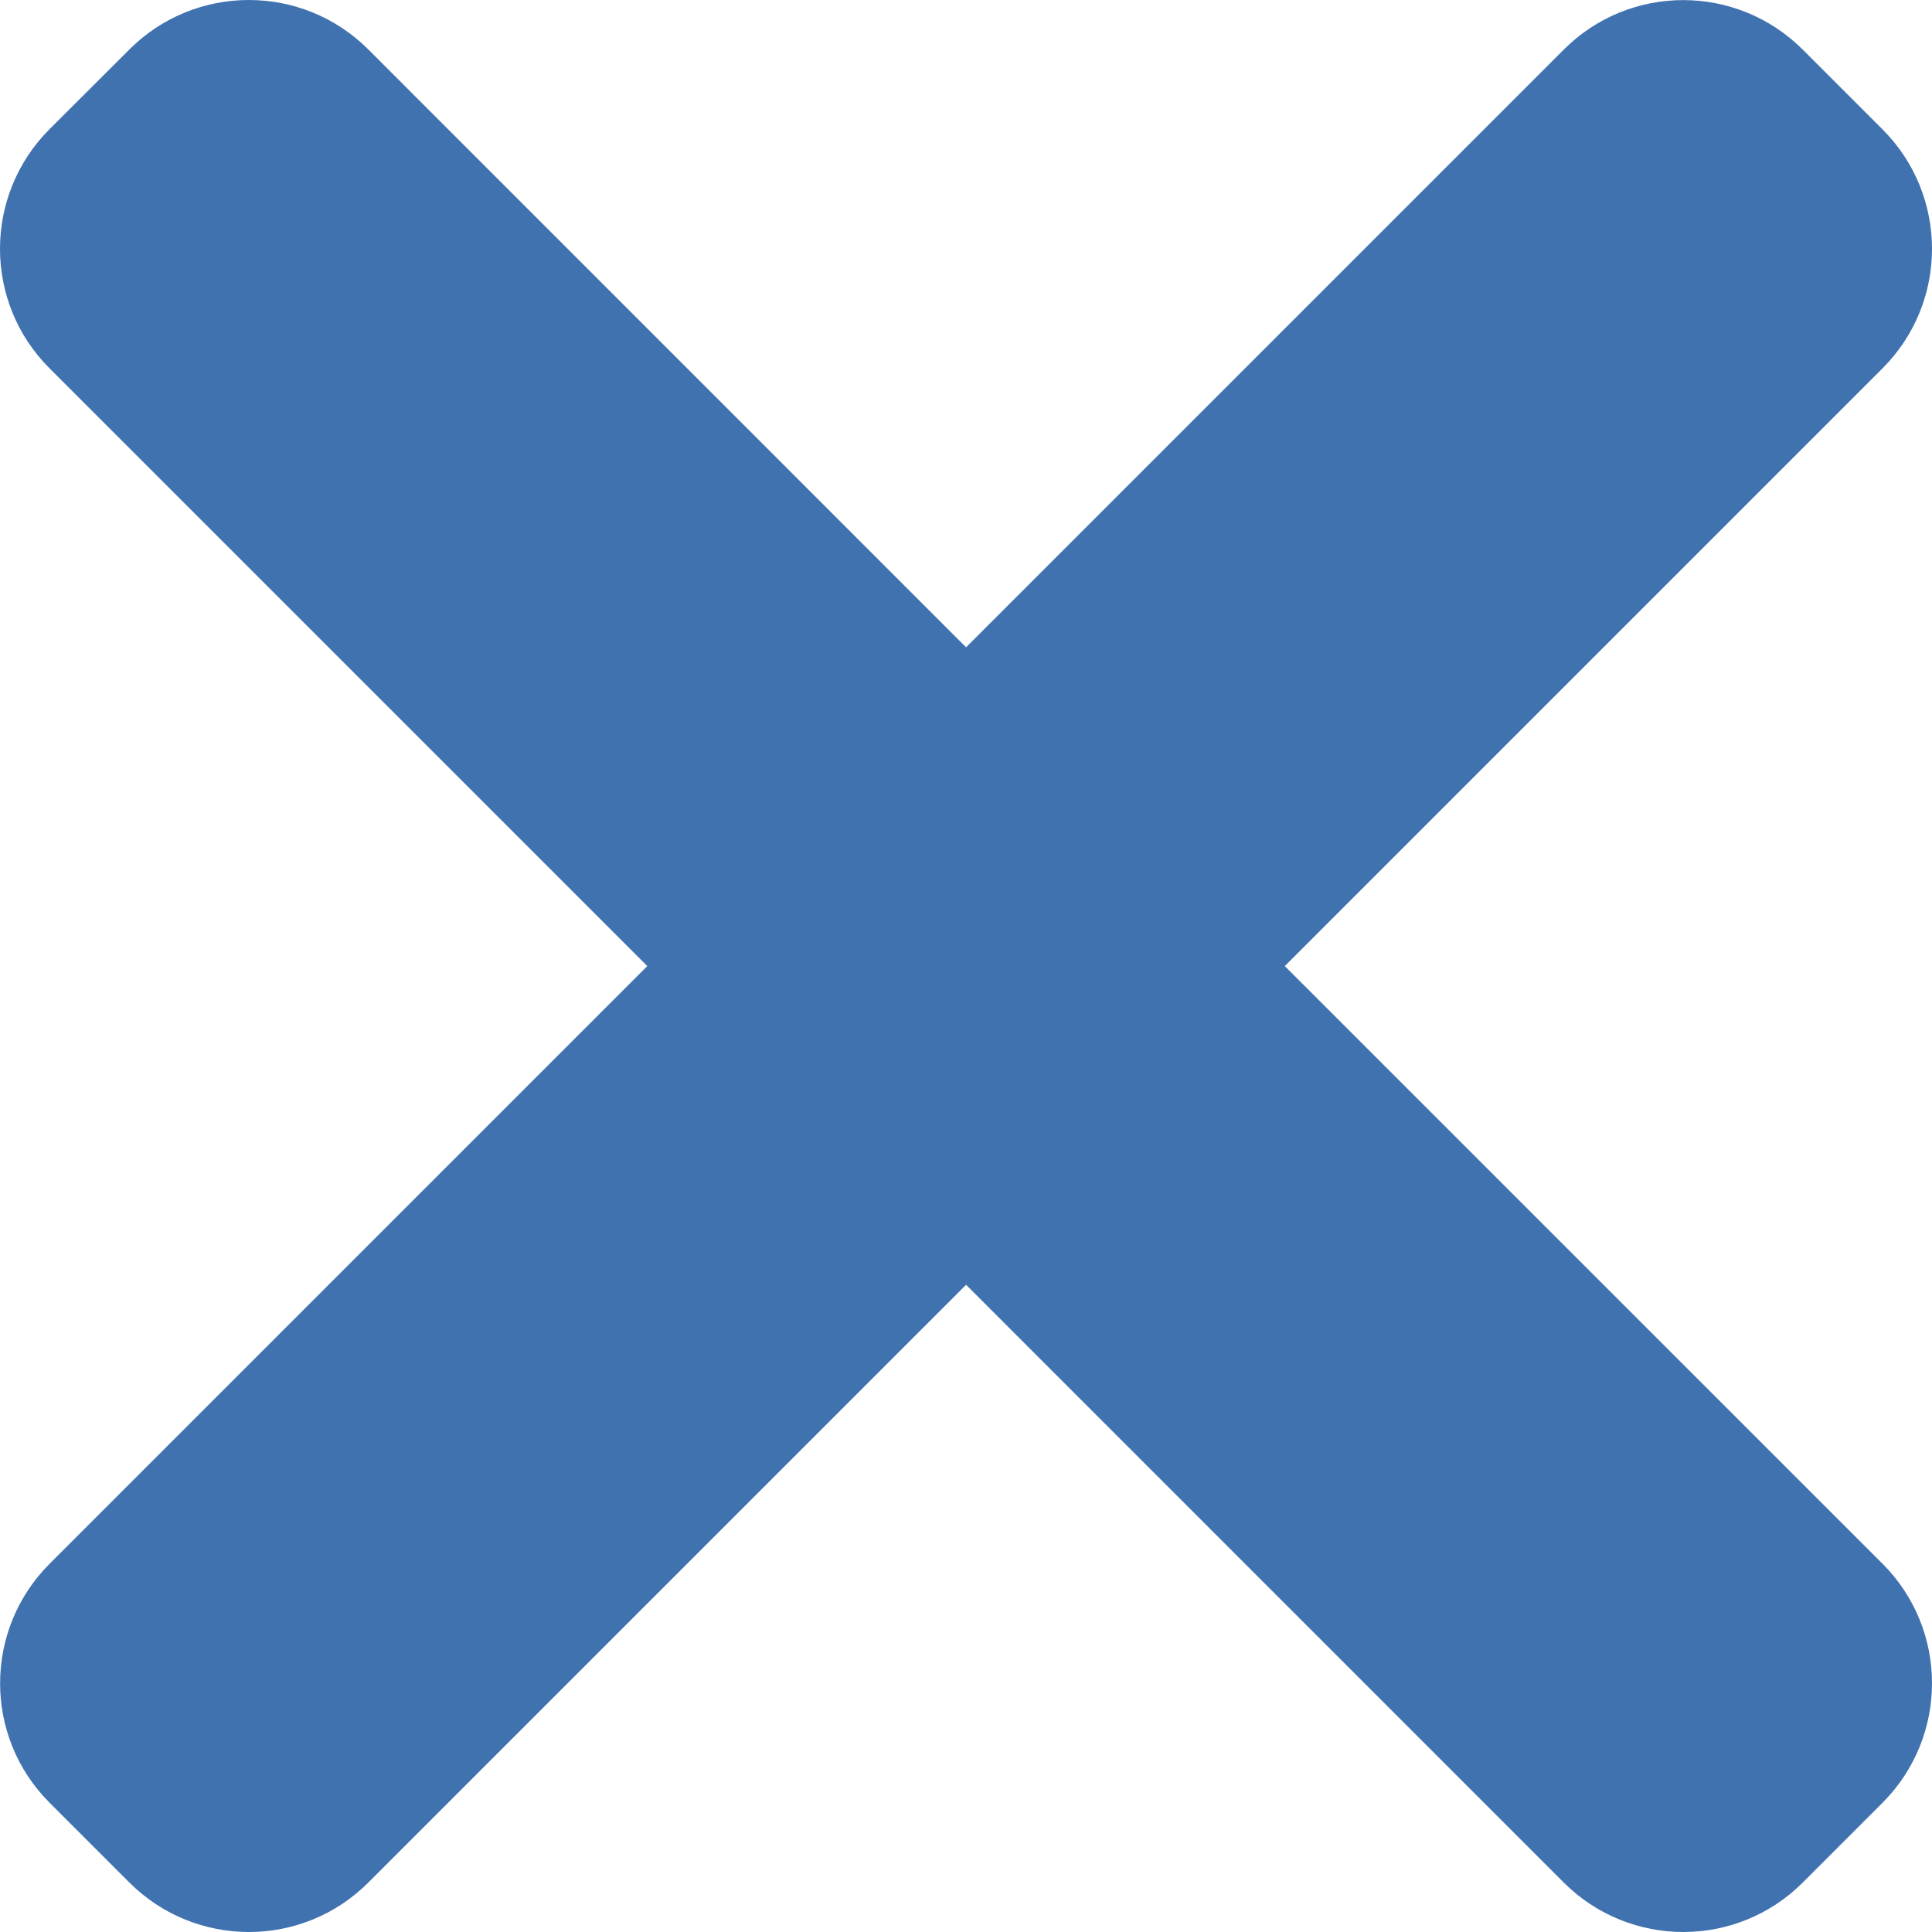
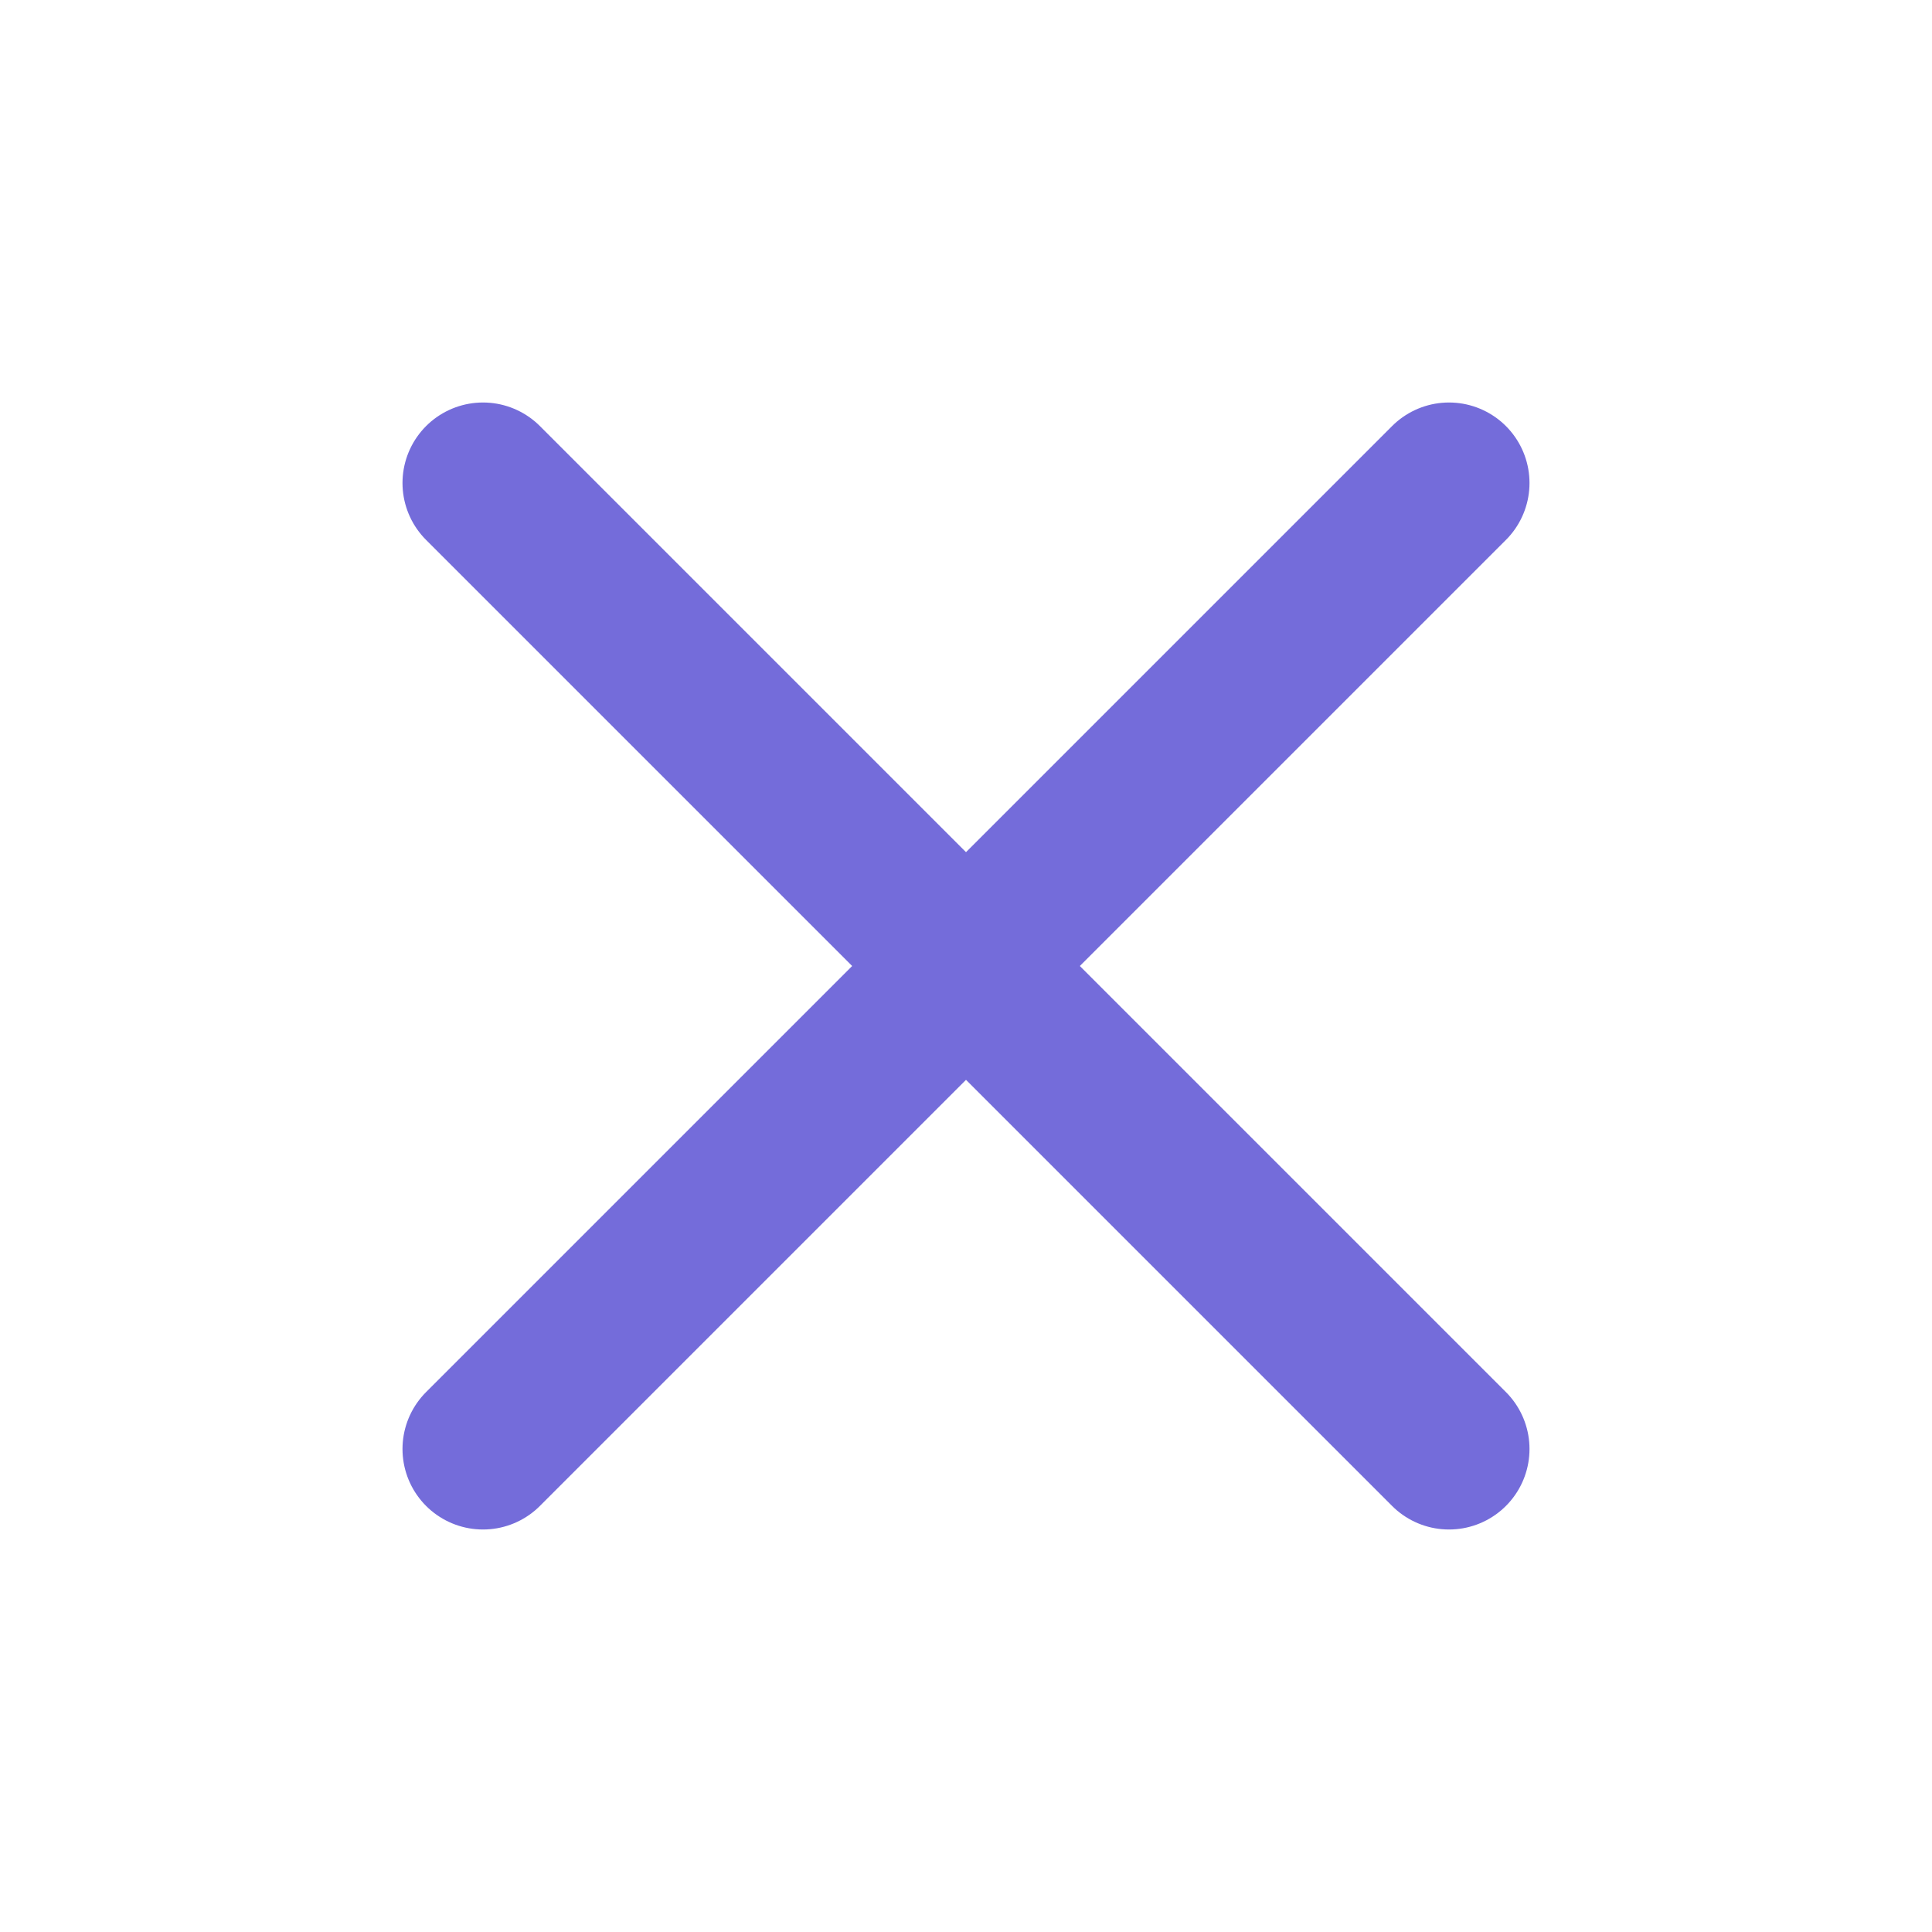
<svg xmlns="http://www.w3.org/2000/svg" width="24" height="24" viewBox="0 0 24 24" fill="none">
-   <path d="M15.96 12.001L23.385 4.576C24.205 3.756 24.205 2.426 23.385 1.607L22.395 0.617C21.574 -0.204 20.244 -0.204 19.425 0.617L12.001 8.041L4.576 0.615C3.756 -0.205 2.426 -0.205 1.607 0.615L0.615 1.605C-0.205 2.426 -0.205 3.756 0.615 4.575L8.041 12.001L0.617 19.425C-0.204 20.246 -0.204 21.576 0.617 22.395L1.607 23.385C2.427 24.205 3.757 24.205 4.576 23.385L12.001 15.96L19.425 23.385C20.246 24.205 21.576 24.205 22.395 23.385L23.385 22.395C24.205 21.574 24.205 20.244 23.385 19.425L15.96 12.001Z" fill="#3F72AF" />
+   <path d="M18 6L6 18" stroke="#746CDA" stroke-width="2" stroke-linecap="round" stroke-linejoin="round" />
+   <path d="M6 6L18 18" stroke="#746CDA" stroke-width="2" stroke-linecap="round" stroke-linejoin="round" />
</svg>
